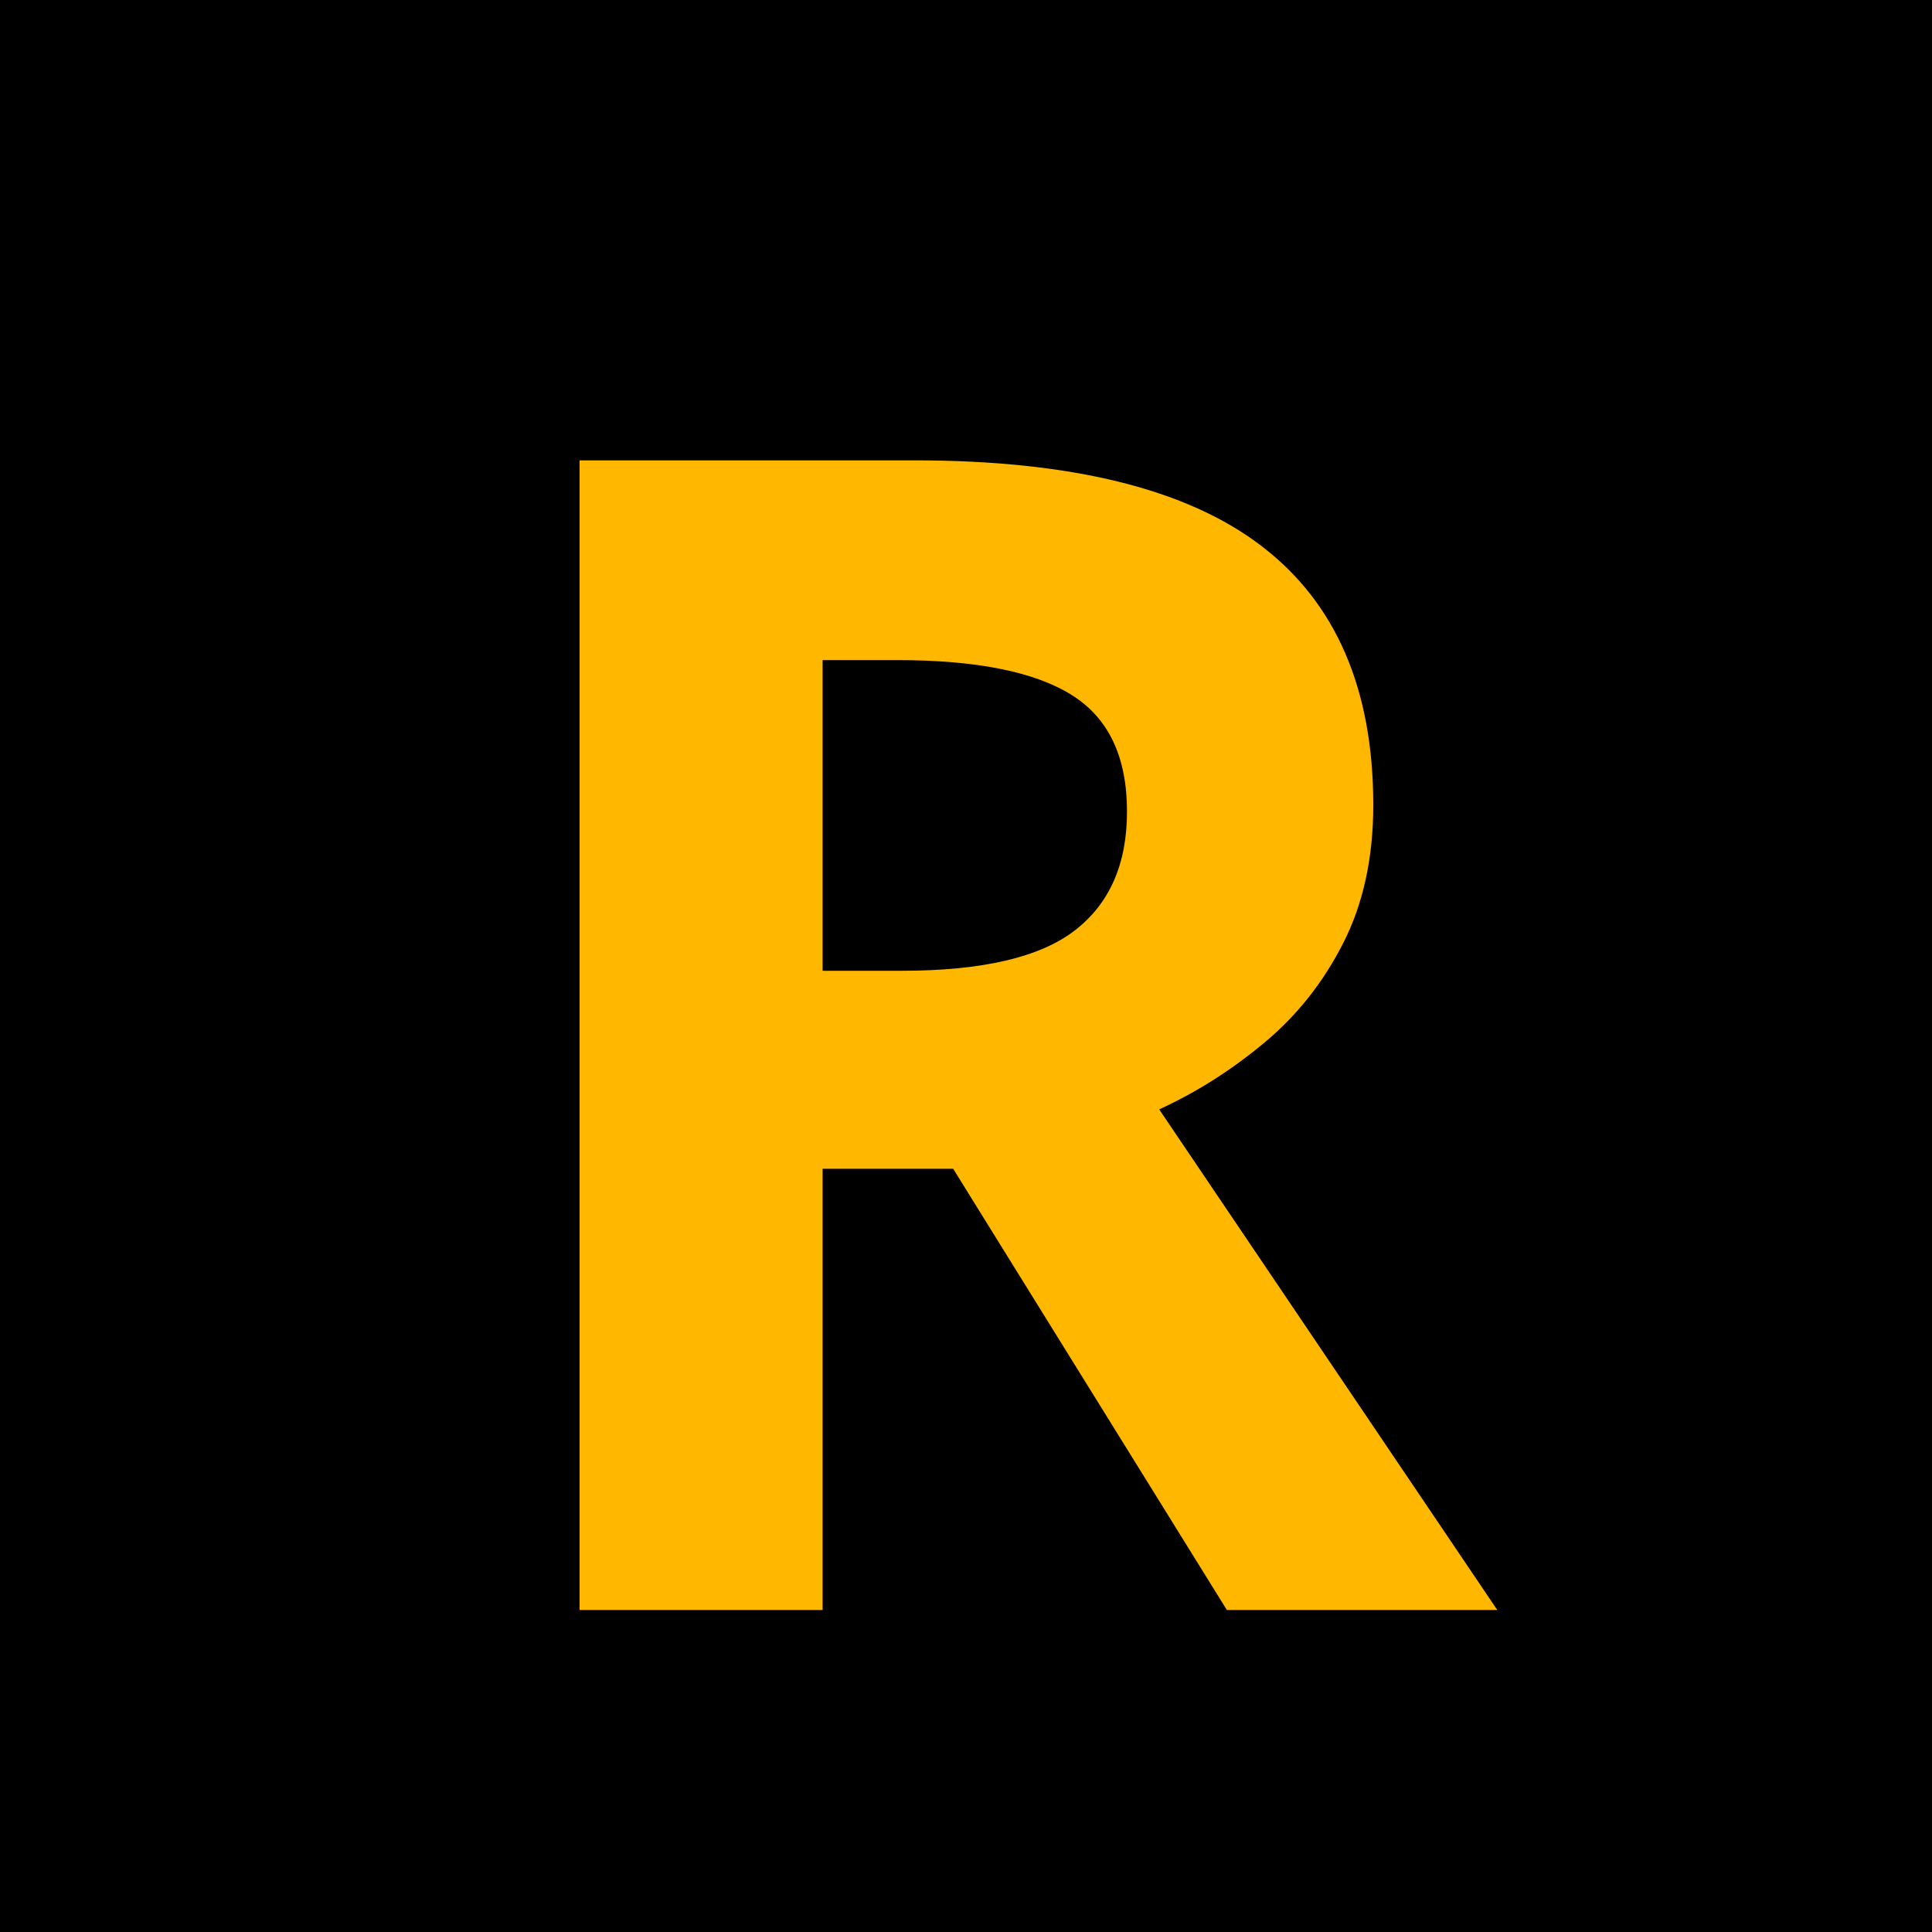
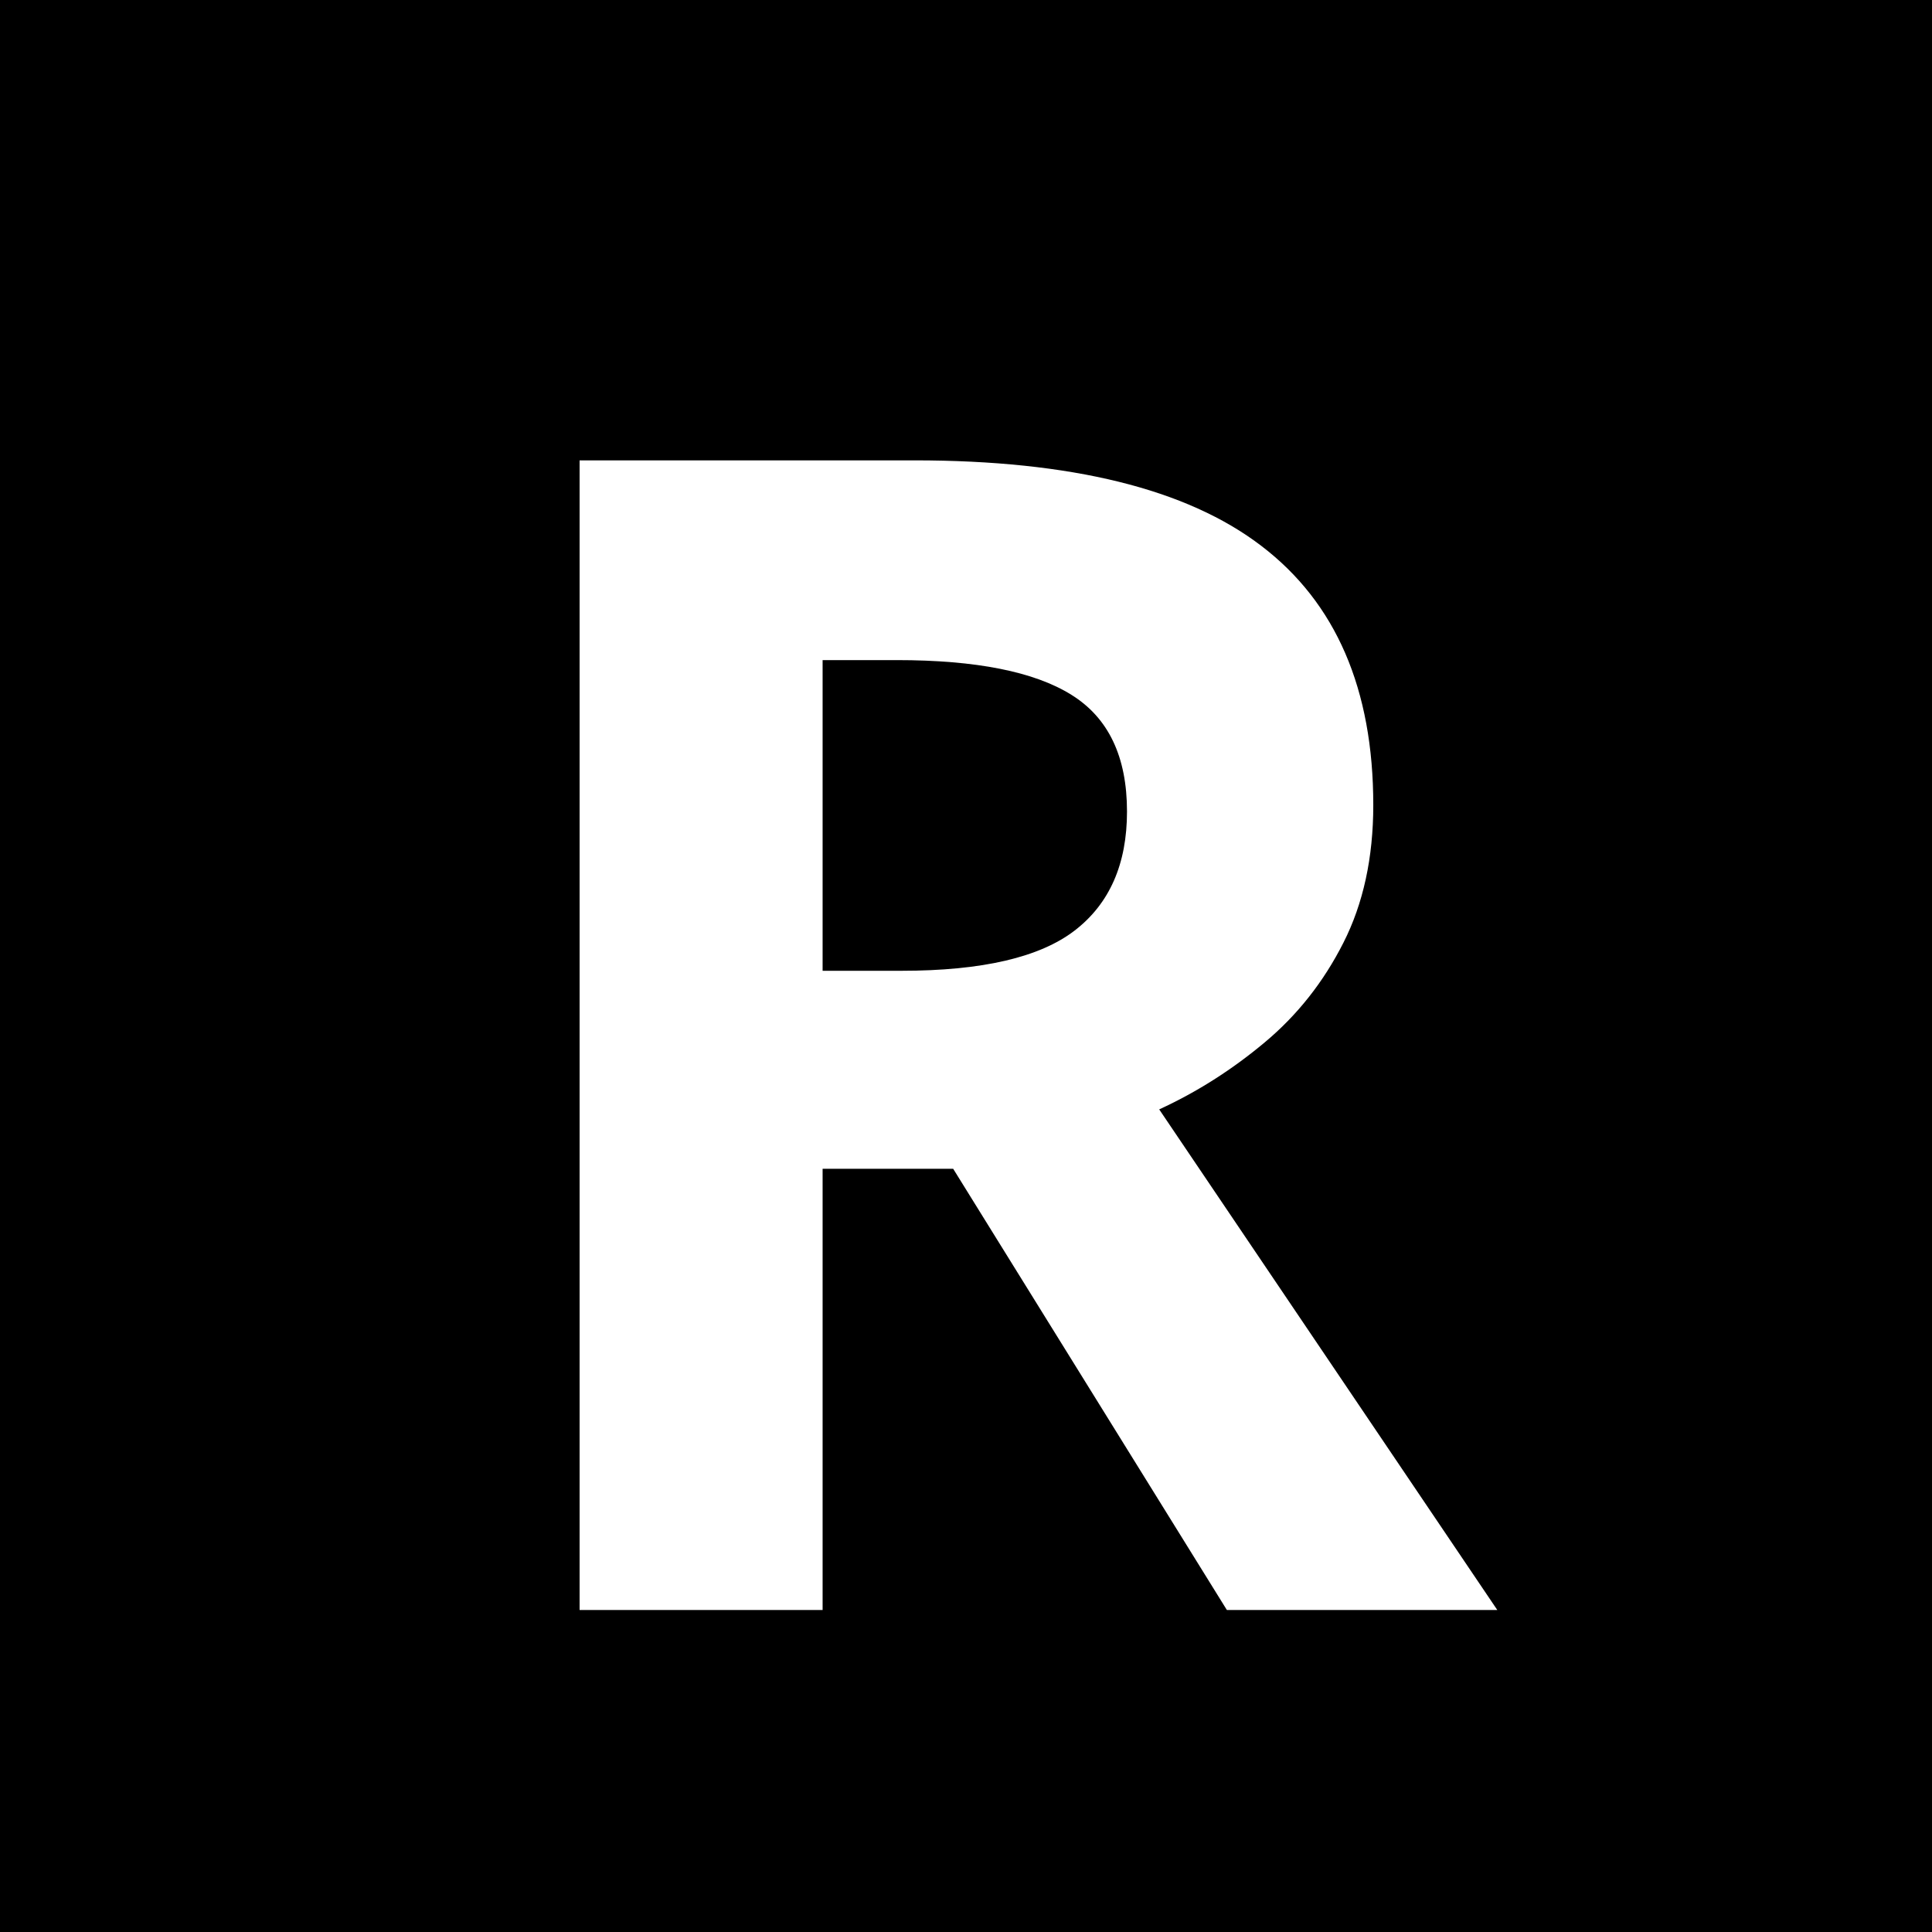
<svg xmlns="http://www.w3.org/2000/svg" viewBox="0 0 120 120">
  <rect width="120" height="120" fill="#000000" />
-   <text x="60" y="100" font-family="Arial Black, sans-serif" font-size="100" font-weight="bold" fill="#ffb700" text-anchor="middle">
+   <text x="60" y="100" font-family="Arial Black, sans-serif" font-size="100" font-weight="bold" fill="#ffffff" text-anchor="middle">
    R
  </text>
</svg>
